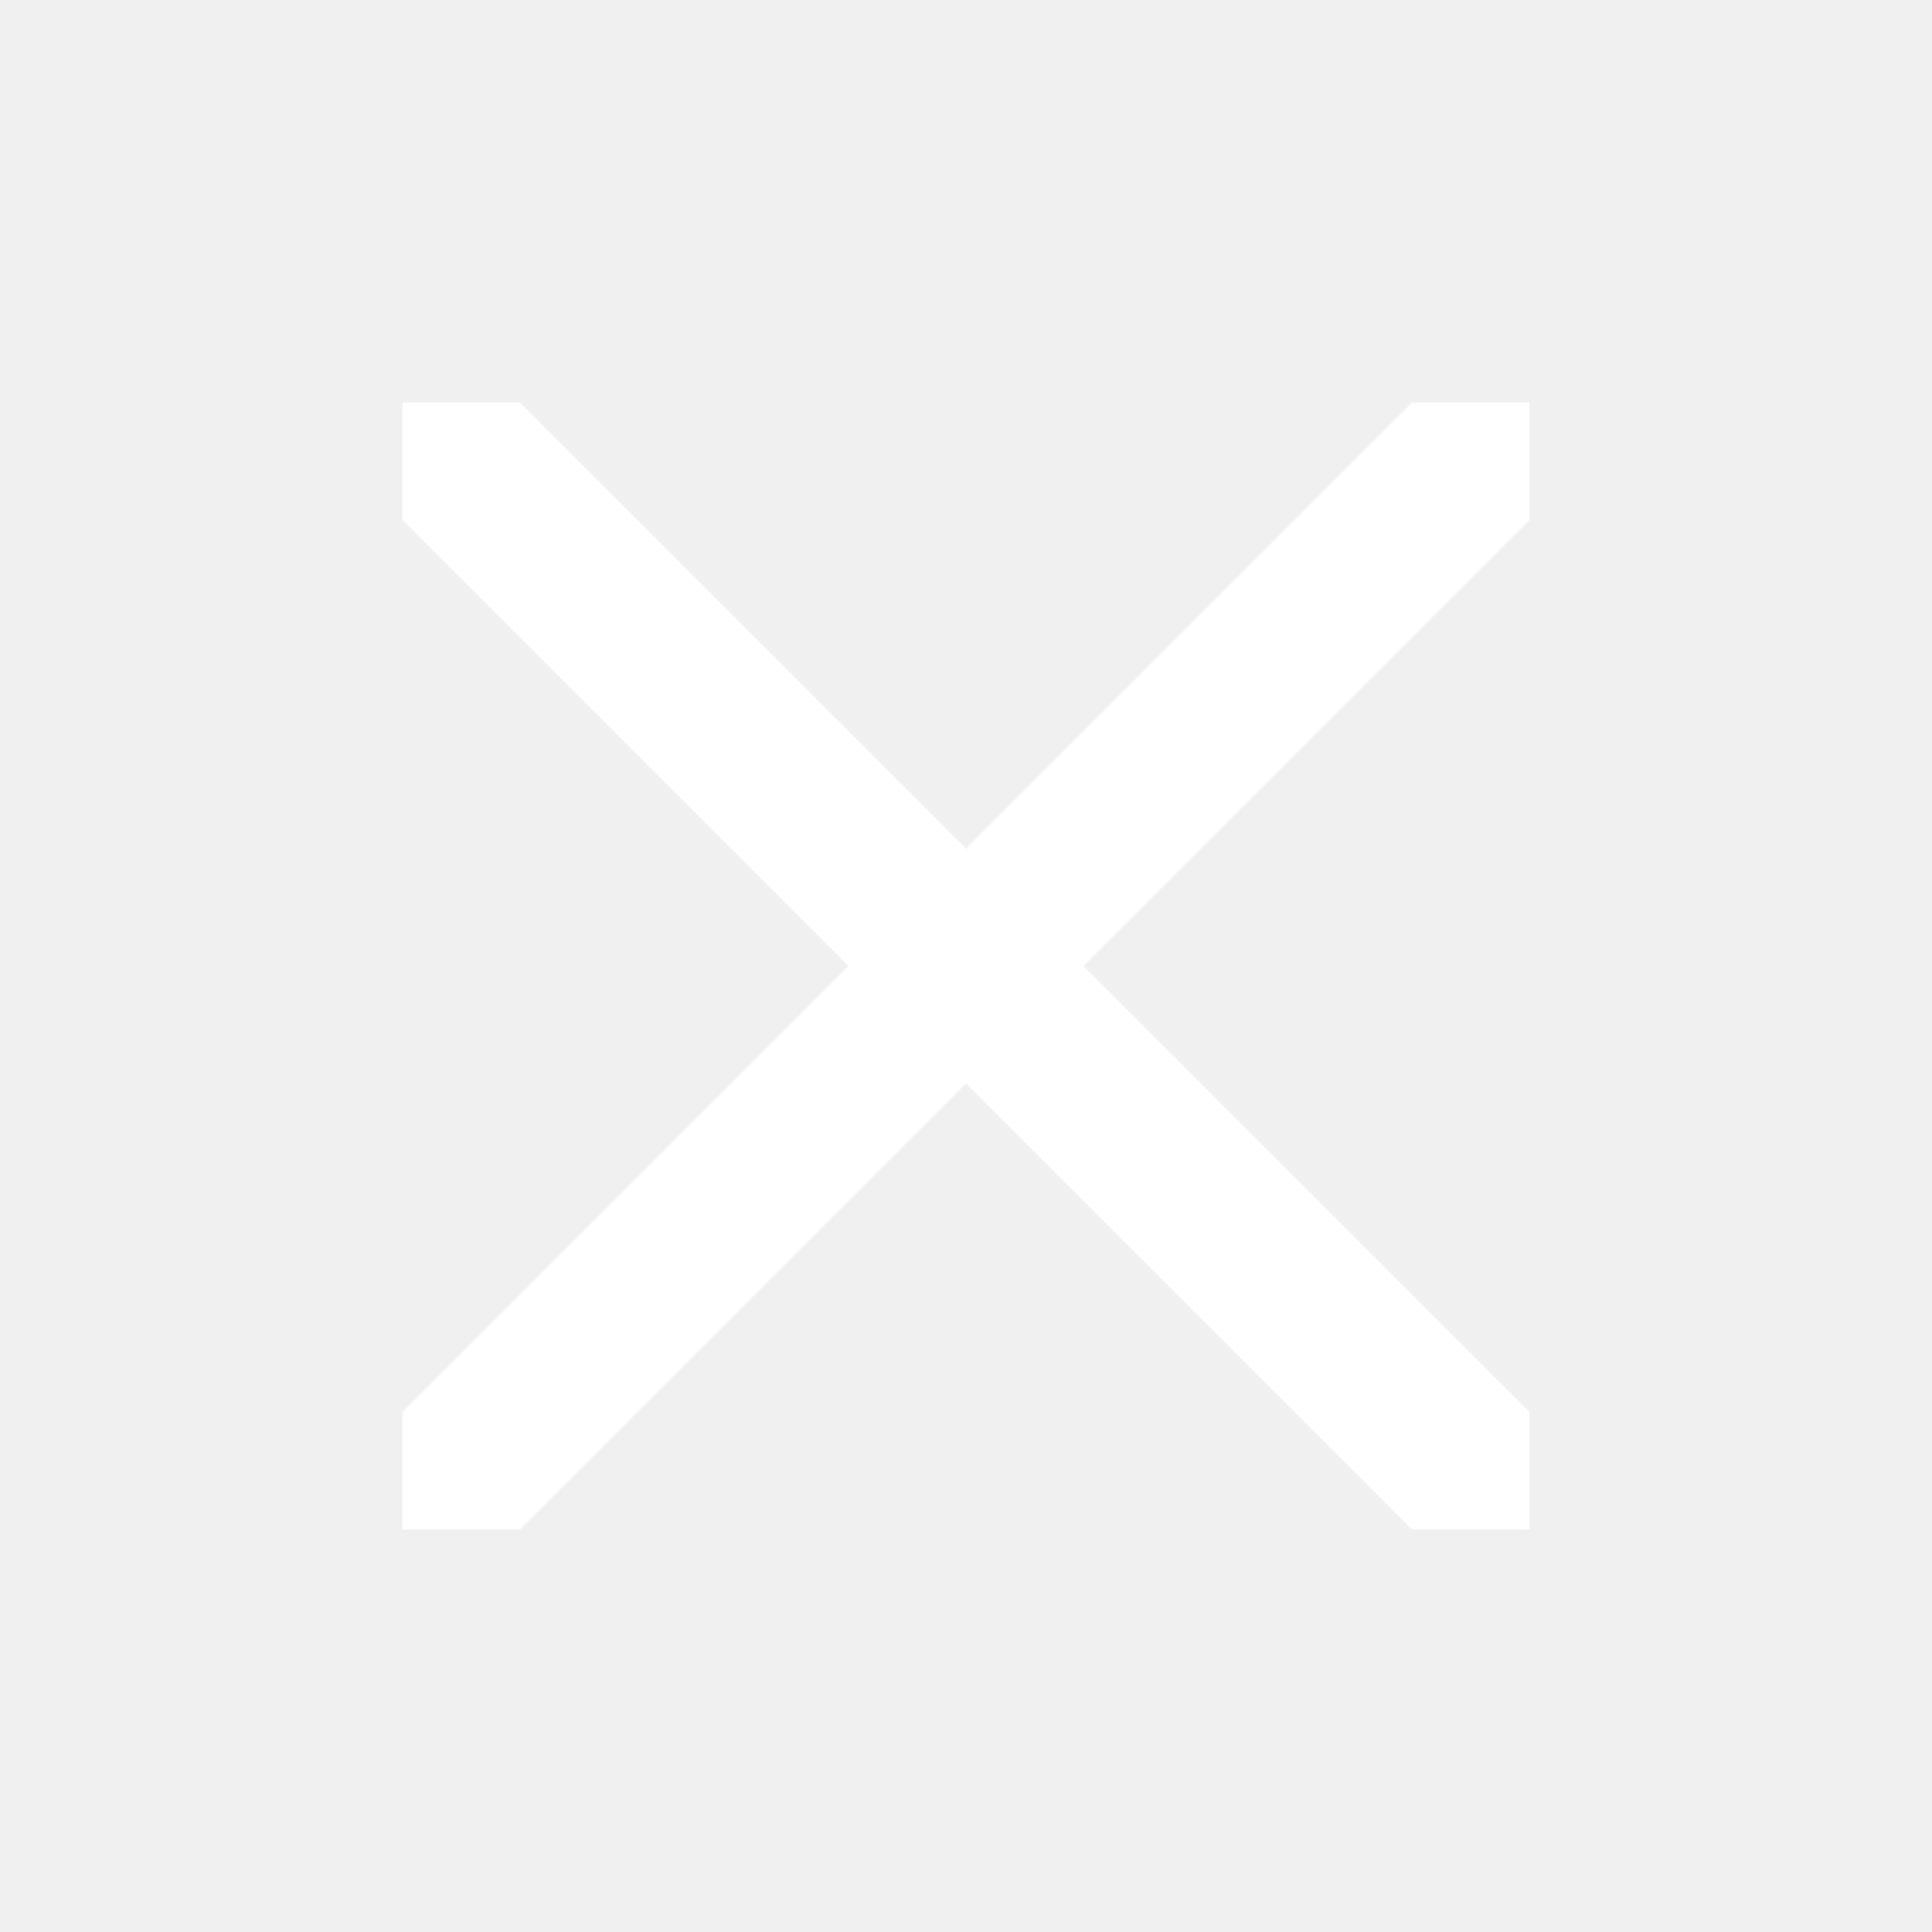
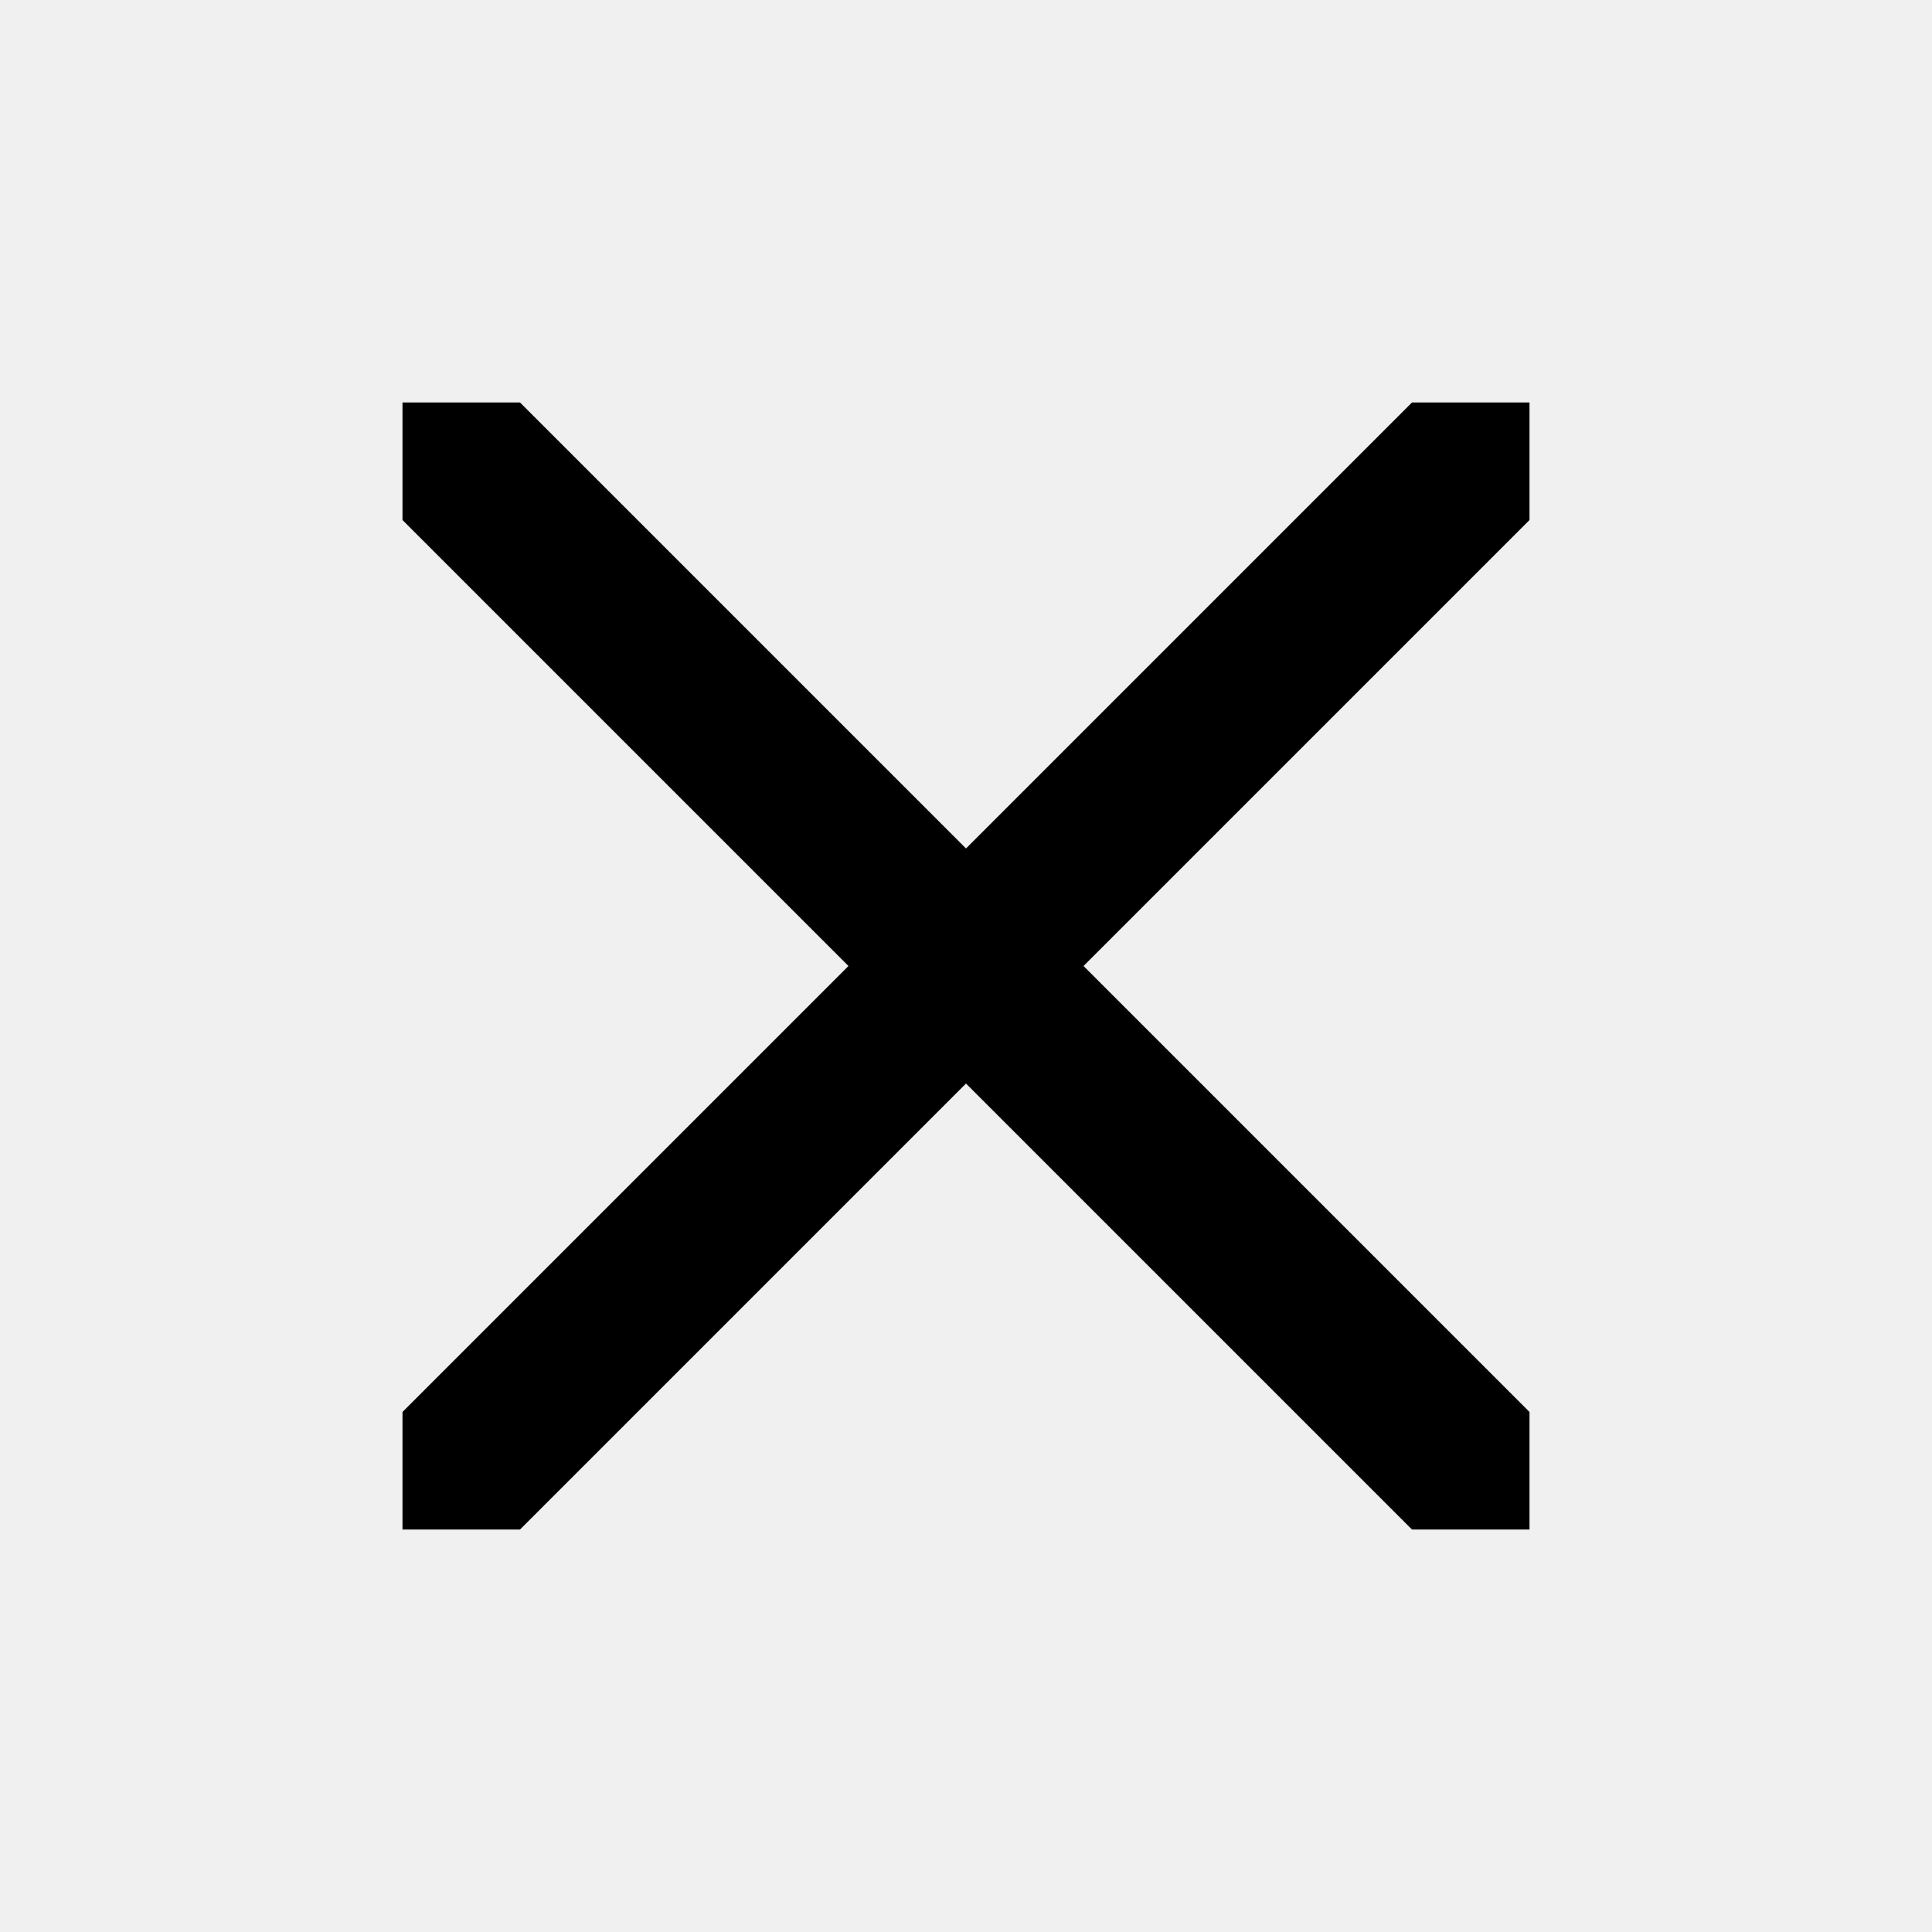
- <svg xmlns="http://www.w3.org/2000/svg" id="SvgjsSvg1001" width="288" height="288" version="1.1">
-   <defs id="SvgjsDefs1002" />
-   <g id="SvgjsG1008" transform="matrix(1,0,0,1,0,0)">
-     <svg width="288" height="288" viewBox="0 0 24 24">
-       <path d="M13.46,12L19,17.54V19H17.54L12,13.46L6.46,19H5V17.54L10.54,12L5,6.46V5H6.46L12,10.54L17.54,5H19V6.46L13.46,12Z" fill="#ffffff" class="color000 svgShape" />
-     </svg>
-   </g>
+ <svg xmlns="http://www.w3.org/2000/svg" version="1.1" width="24" height="24" viewBox="0 0 24 24">
+   <path d="M13.46,12L19,17.54V19H17.54L12,13.46L6.46,19H5V17.54L10.54,12L5,6.46V5H6.46L12,10.54L17.54,5H19V6.46L13.46,12Z" />
</svg>
